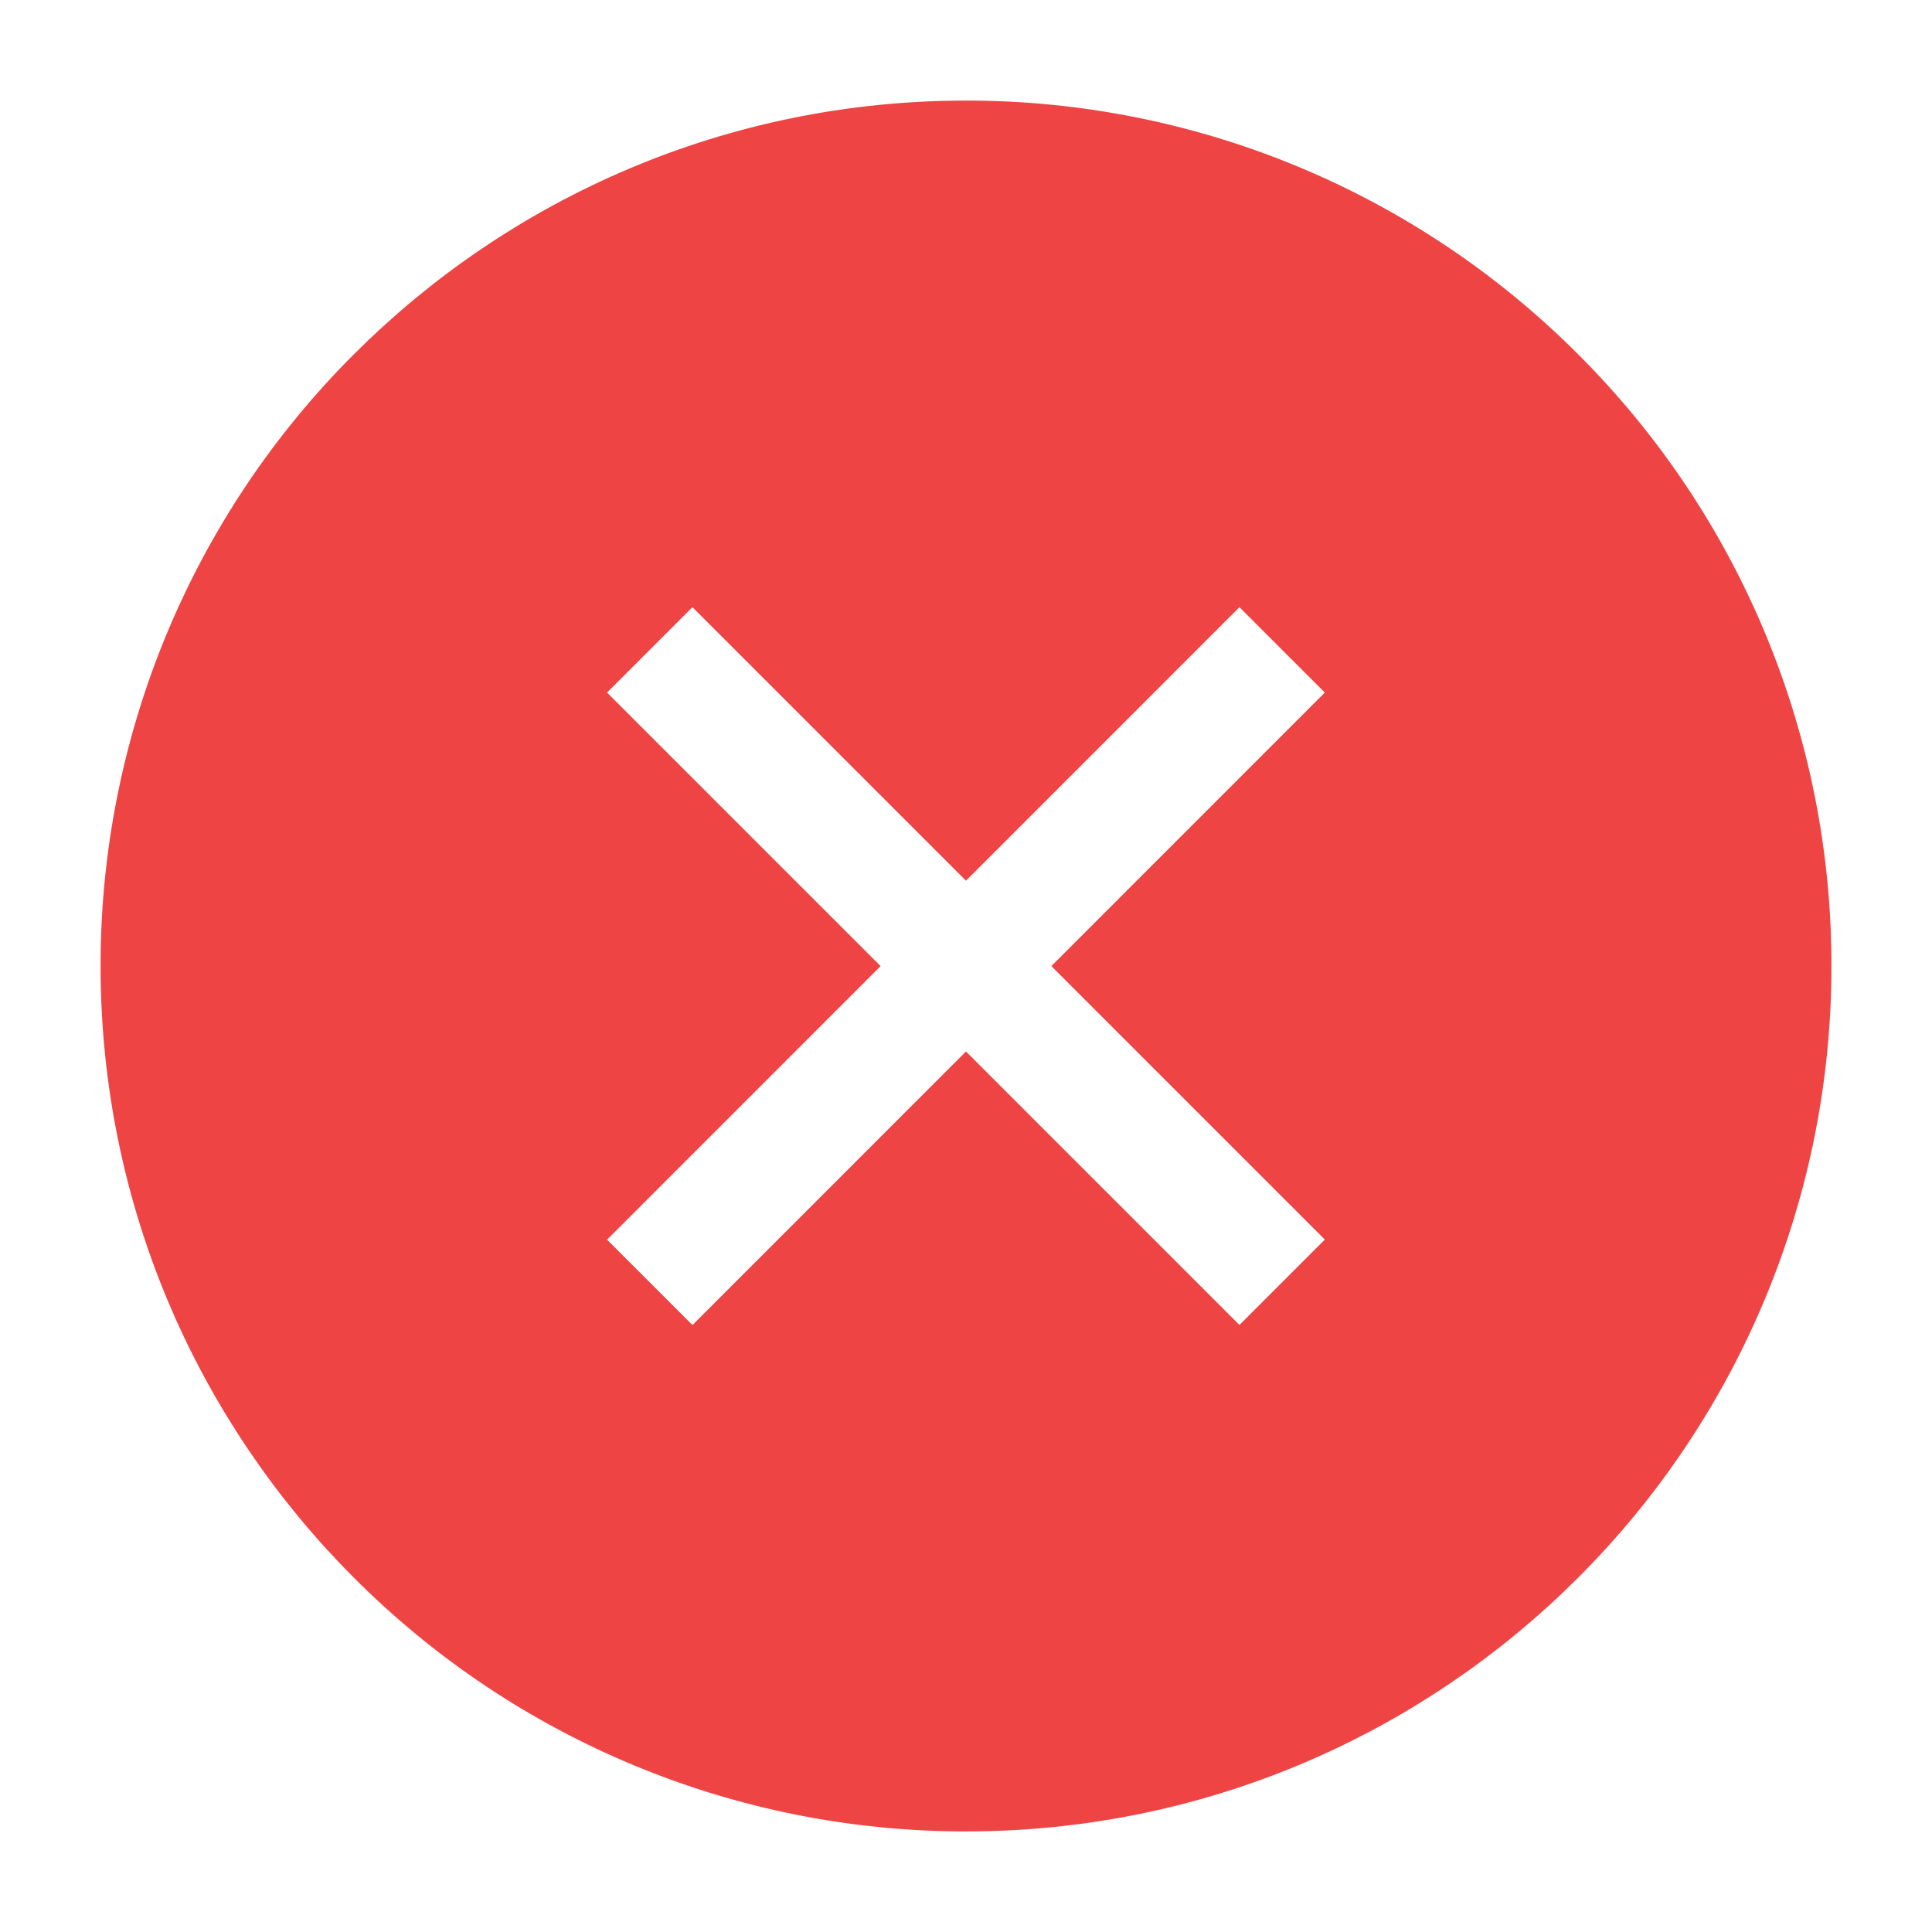
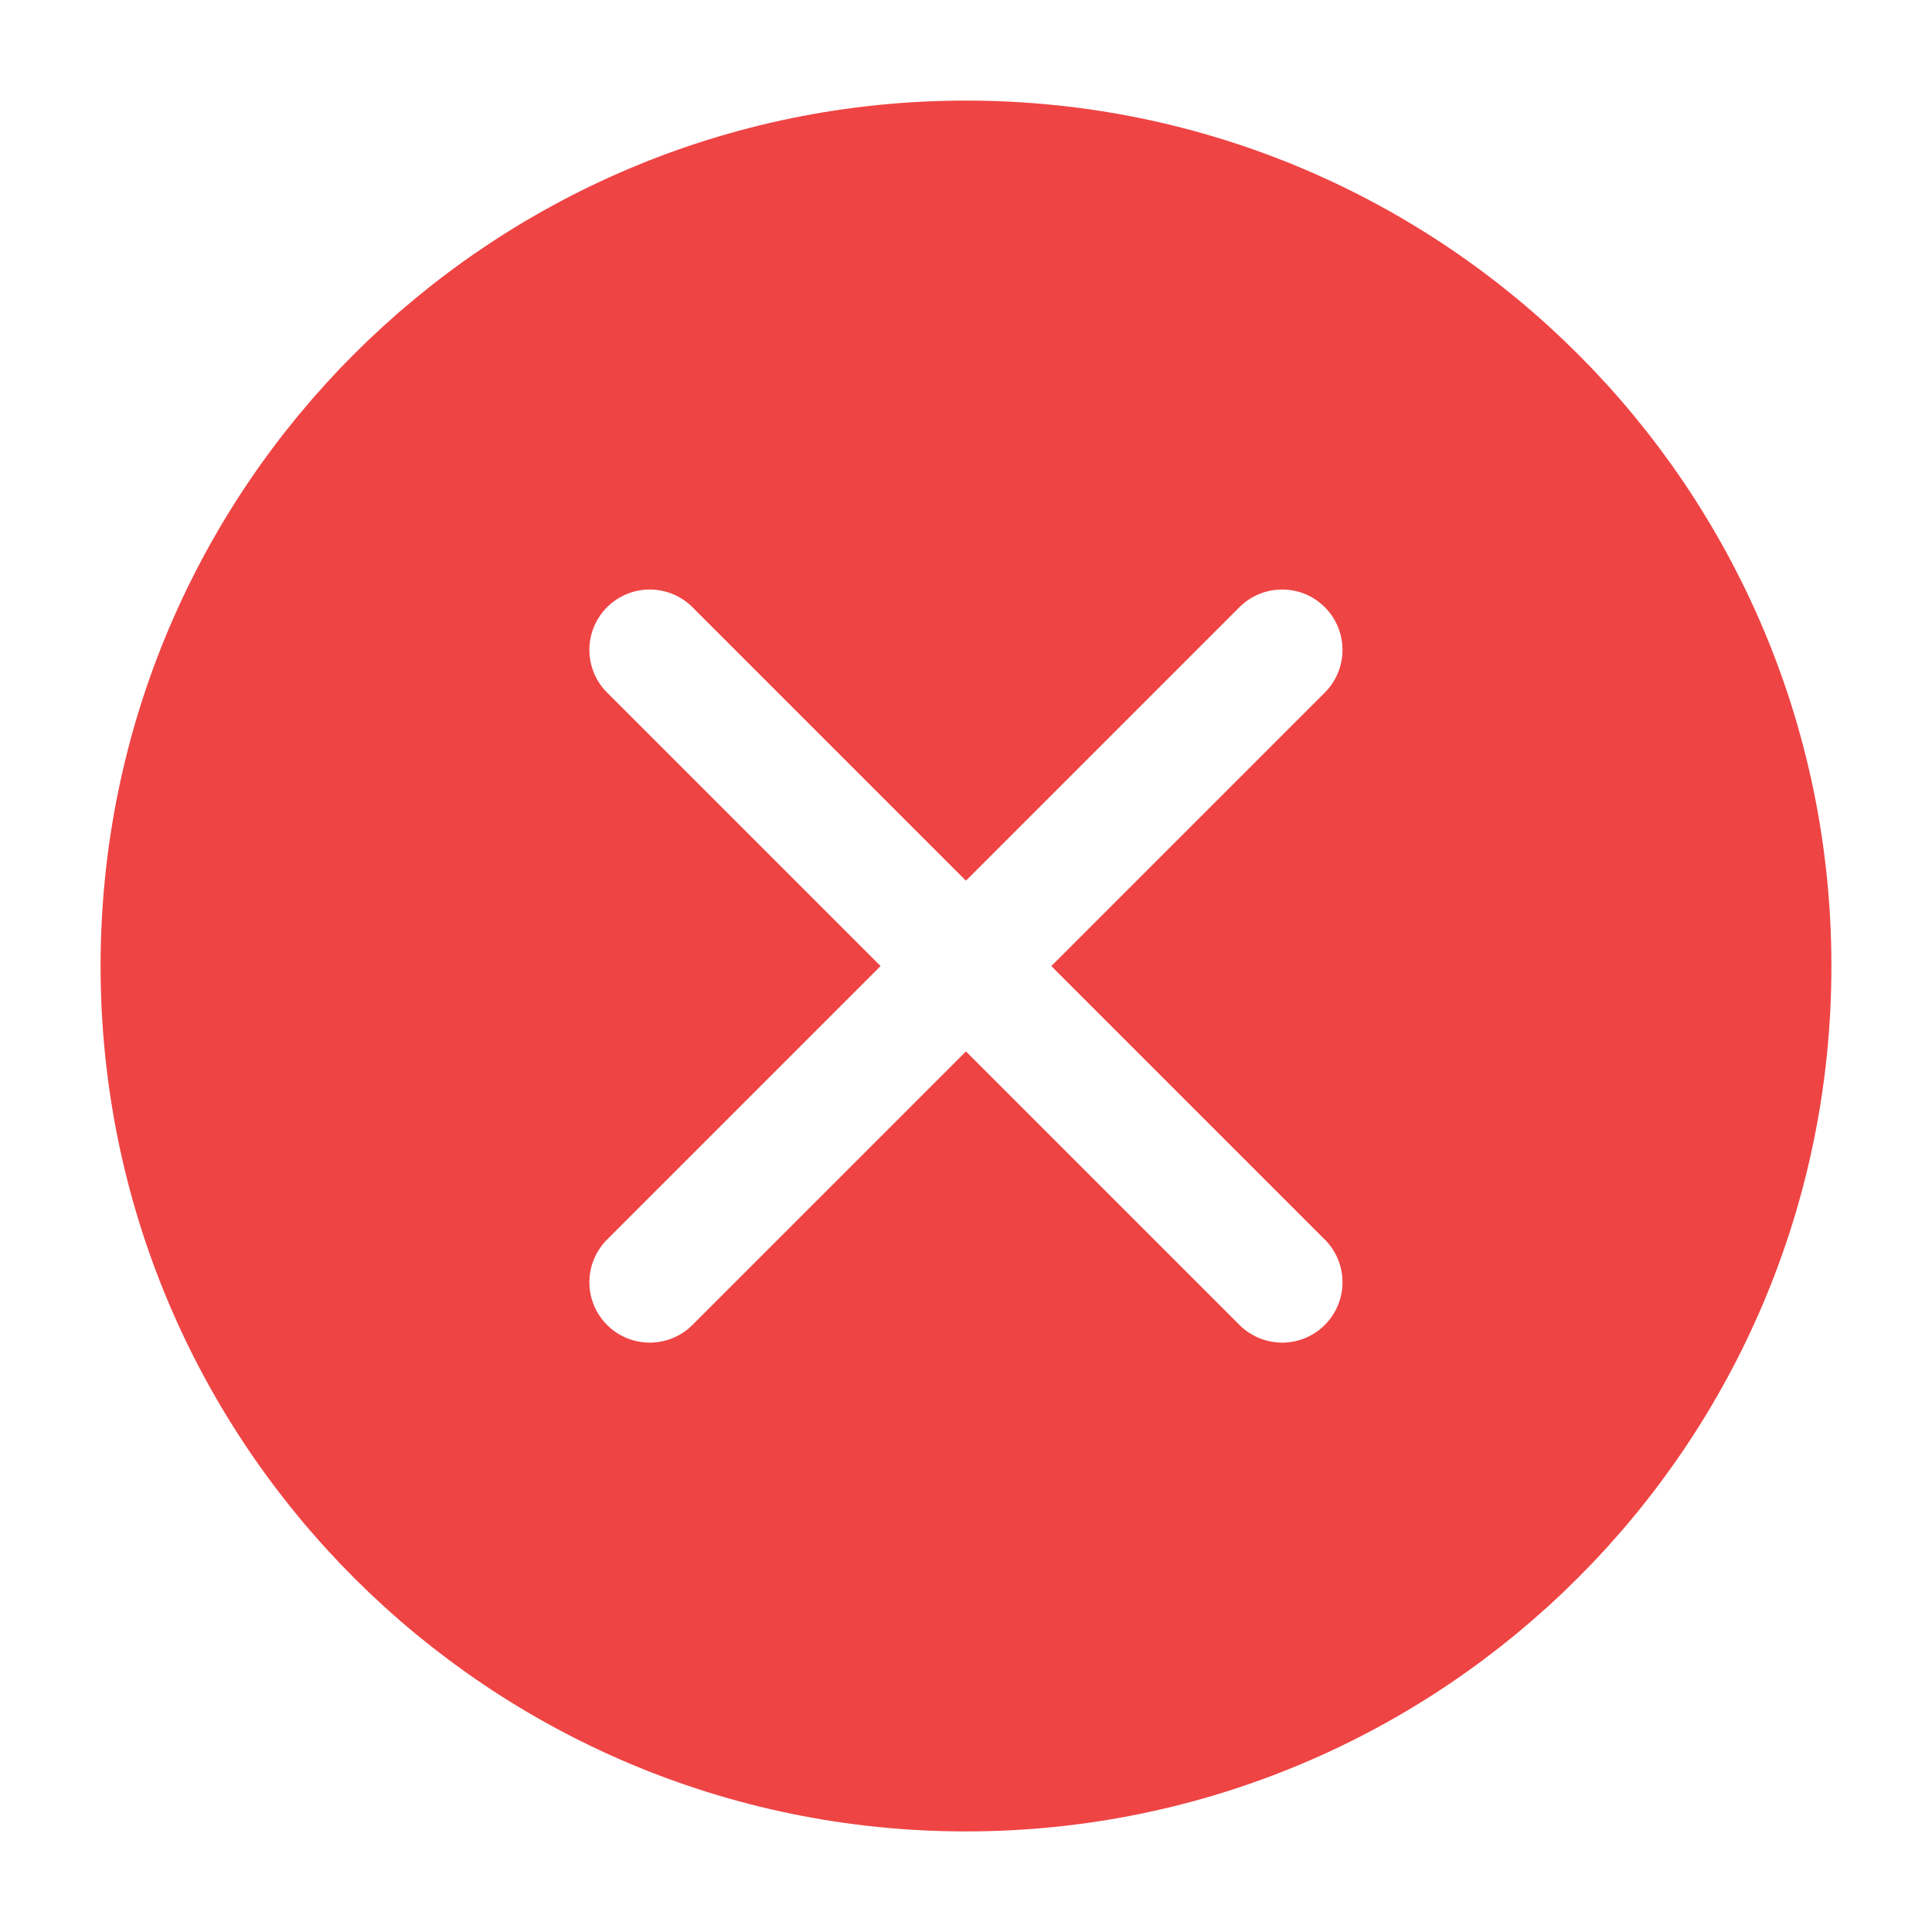
- <svg fill="none" viewBox="0 0 16 16">
-   <path fill="#F5F5F5" d="M0 0h16v16H0z" />
-   <path fill="white" d="M-554.333-337.125h793v822h-793z" />
-   <path fill="#EF4444" stroke="#EF4444" d="M8 14.667c1.84 0 3.508-.747 4.714-1.953A6.65 6.65 0 0 0 14.667 8a6.64 6.64 0 0 0-1.953-4.714A6.65 6.65 0 0 0 8 1.333c-1.84 0-3.508.747-4.714 1.953A6.65 6.65 0 0 0 1.333 8c0 1.84.747 3.508 1.953 4.714A6.65 6.65 0 0 0 8 14.667Z" />
-   <path stroke="white" d="m5.381 5.382 5.237 5.237m-5.237.001 5.237-5.238" />
+ <svg xmlns="http://www.w3.org/2000/svg" width="16" height="16" viewBox="0 0 16 16" fill="none">
+   <rect width="16" height="16" fill="#F5F5F5" />
+   <rect width="793" height="822" transform="translate(-554.333 -337.125)" fill="white" />
+   <g clip-path="url(#clip0_0_1)">
+     <path d="M8 14.667C9.841 14.667 11.508 13.92 12.714 12.714C13.921 11.508 14.667 9.841 14.667 8C14.667 6.159 13.921 4.492 12.714 3.286C11.508 2.08 9.841 1.333 8 1.333C6.159 1.333 4.492 2.08 3.286 3.286C2.08 4.492 1.333 6.159 1.333 8C1.333 9.841 2.08 11.508 3.286 12.714C4.492 13.92 6.159 14.667 8 14.667Z" fill="#EF4444" stroke="#EF4444" stroke-linejoin="round" />
+     <path d="M5.381 5.382L10.618 10.619" stroke="white" stroke-linecap="round" stroke-linejoin="round" />
+     <path d="M5.381 10.619L10.618 5.382" stroke="white" stroke-linecap="round" stroke-linejoin="round" />
+   </g>
+   <defs>
+     <clipPath id="clip0_0_1">
+       <rect width="16" height="16" fill="white" />
+     </clipPath>
+   </defs>
</svg>
